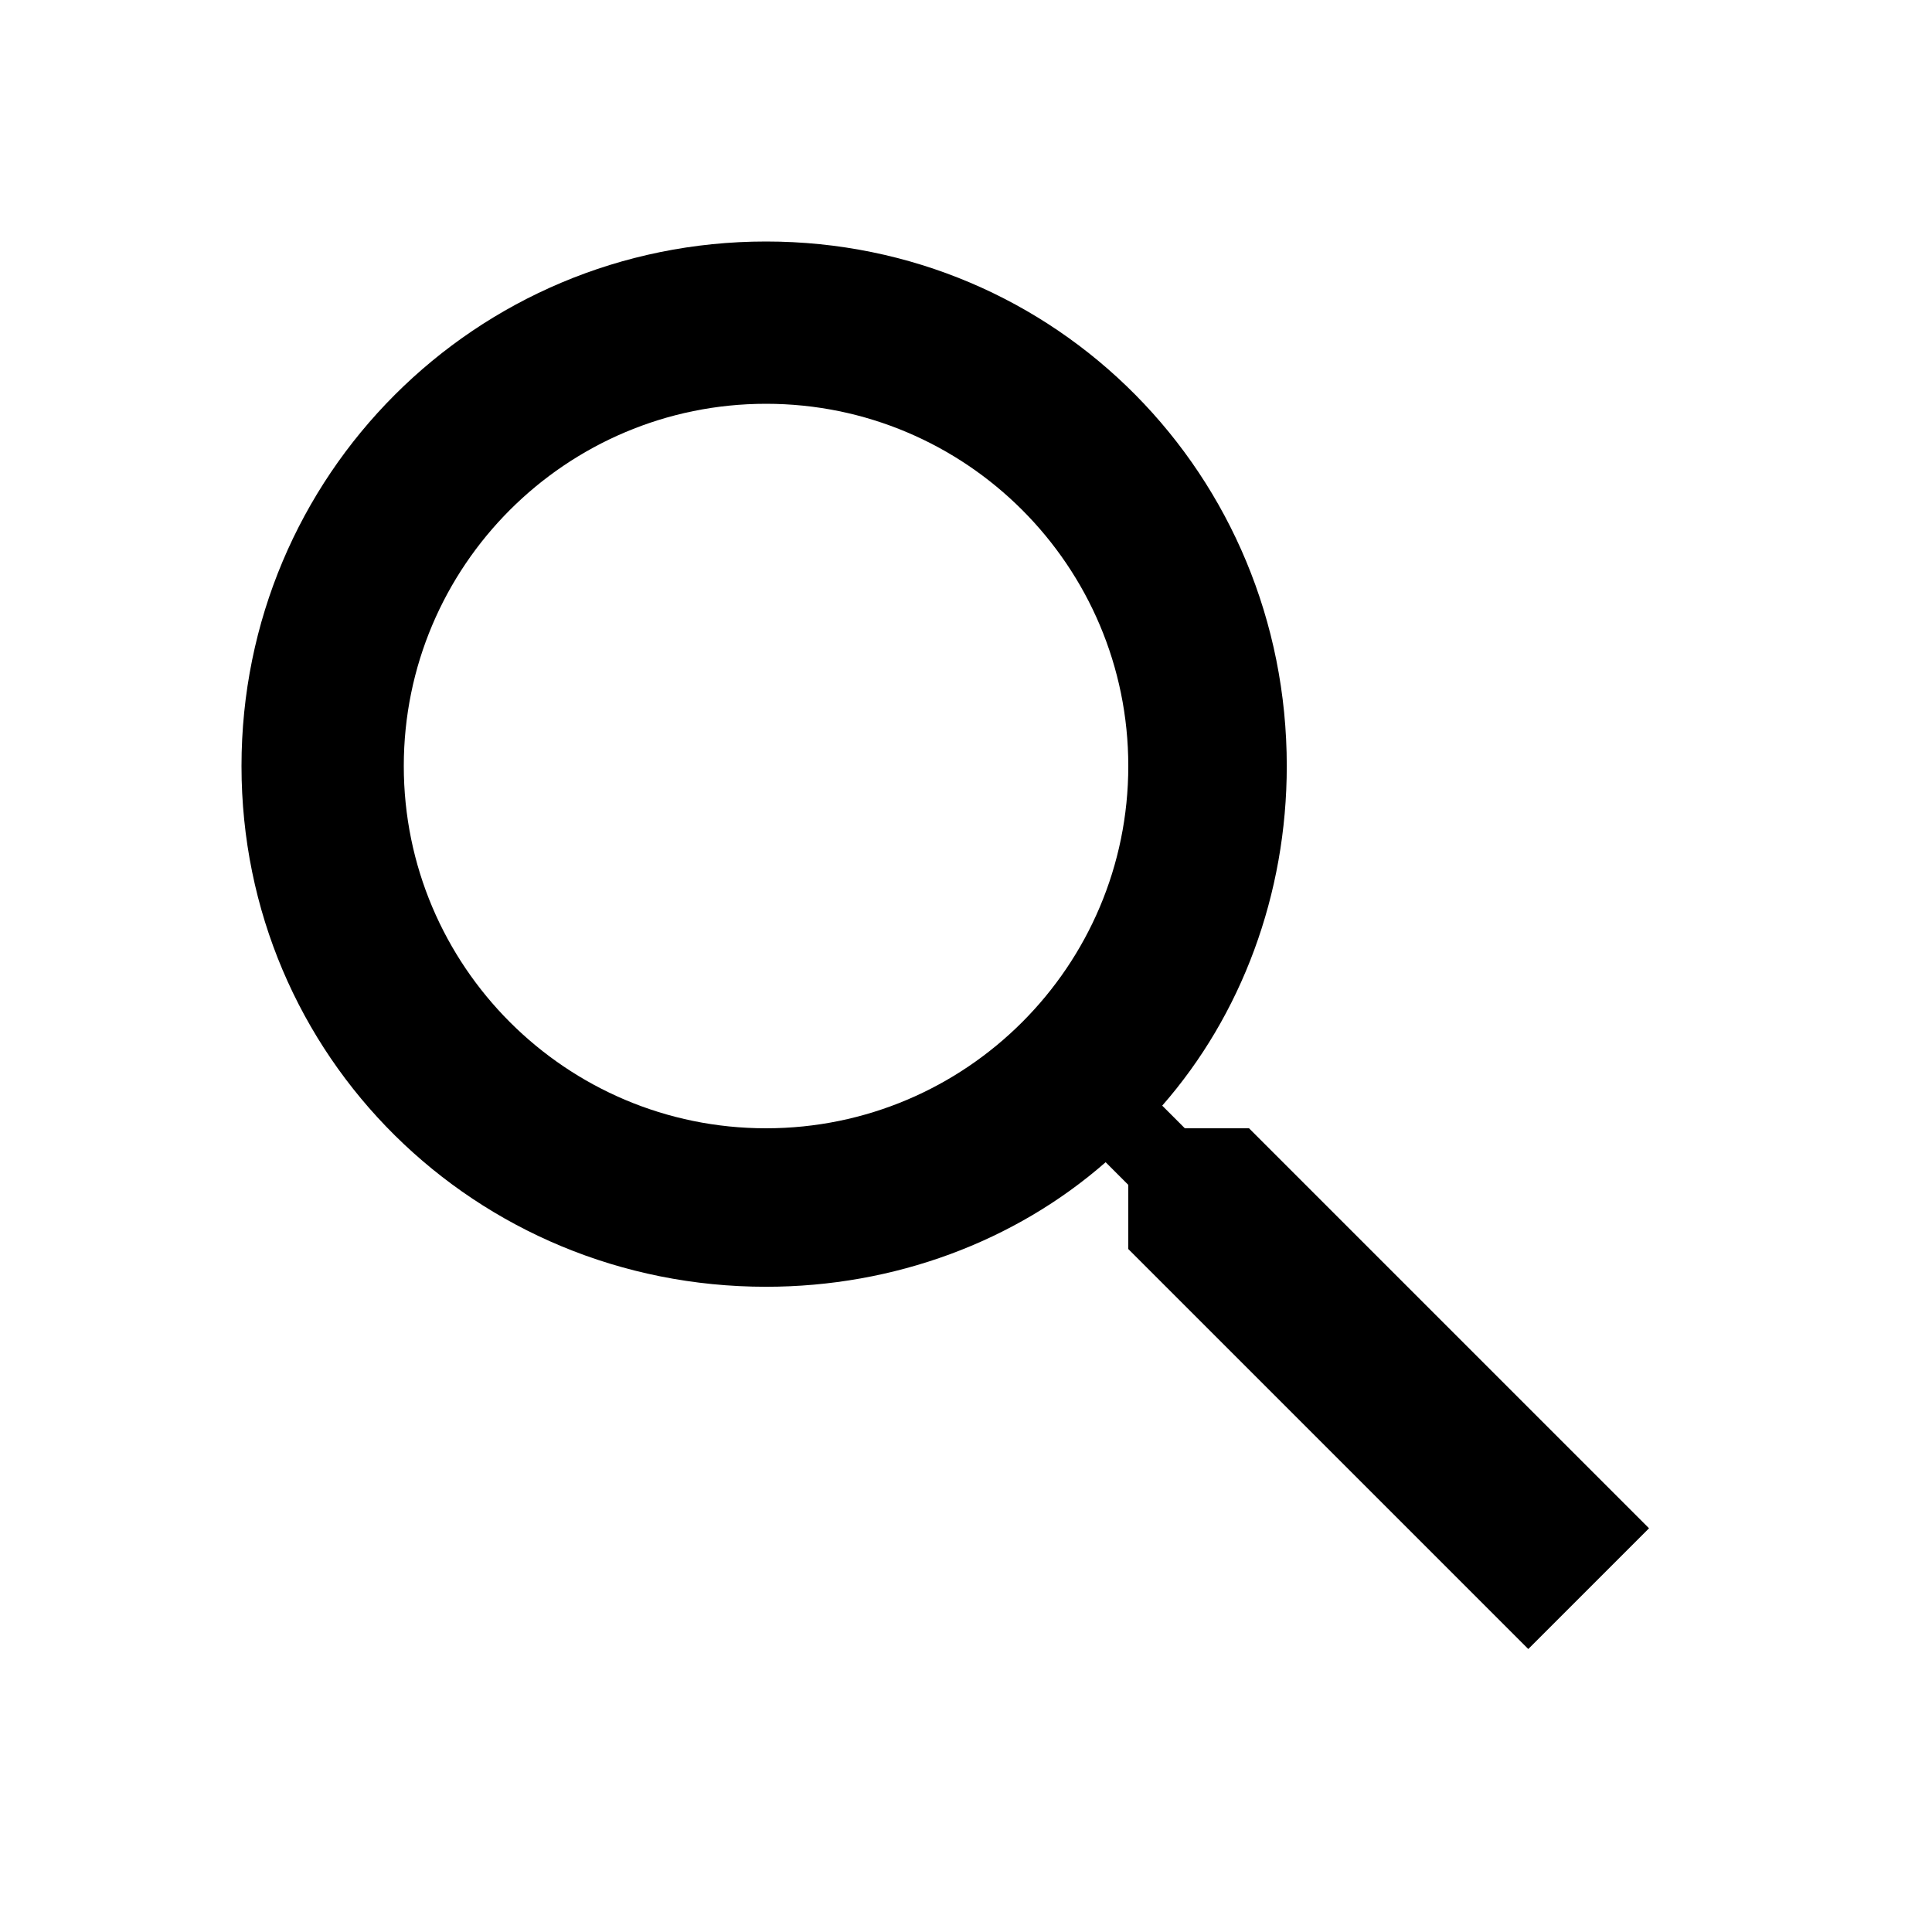
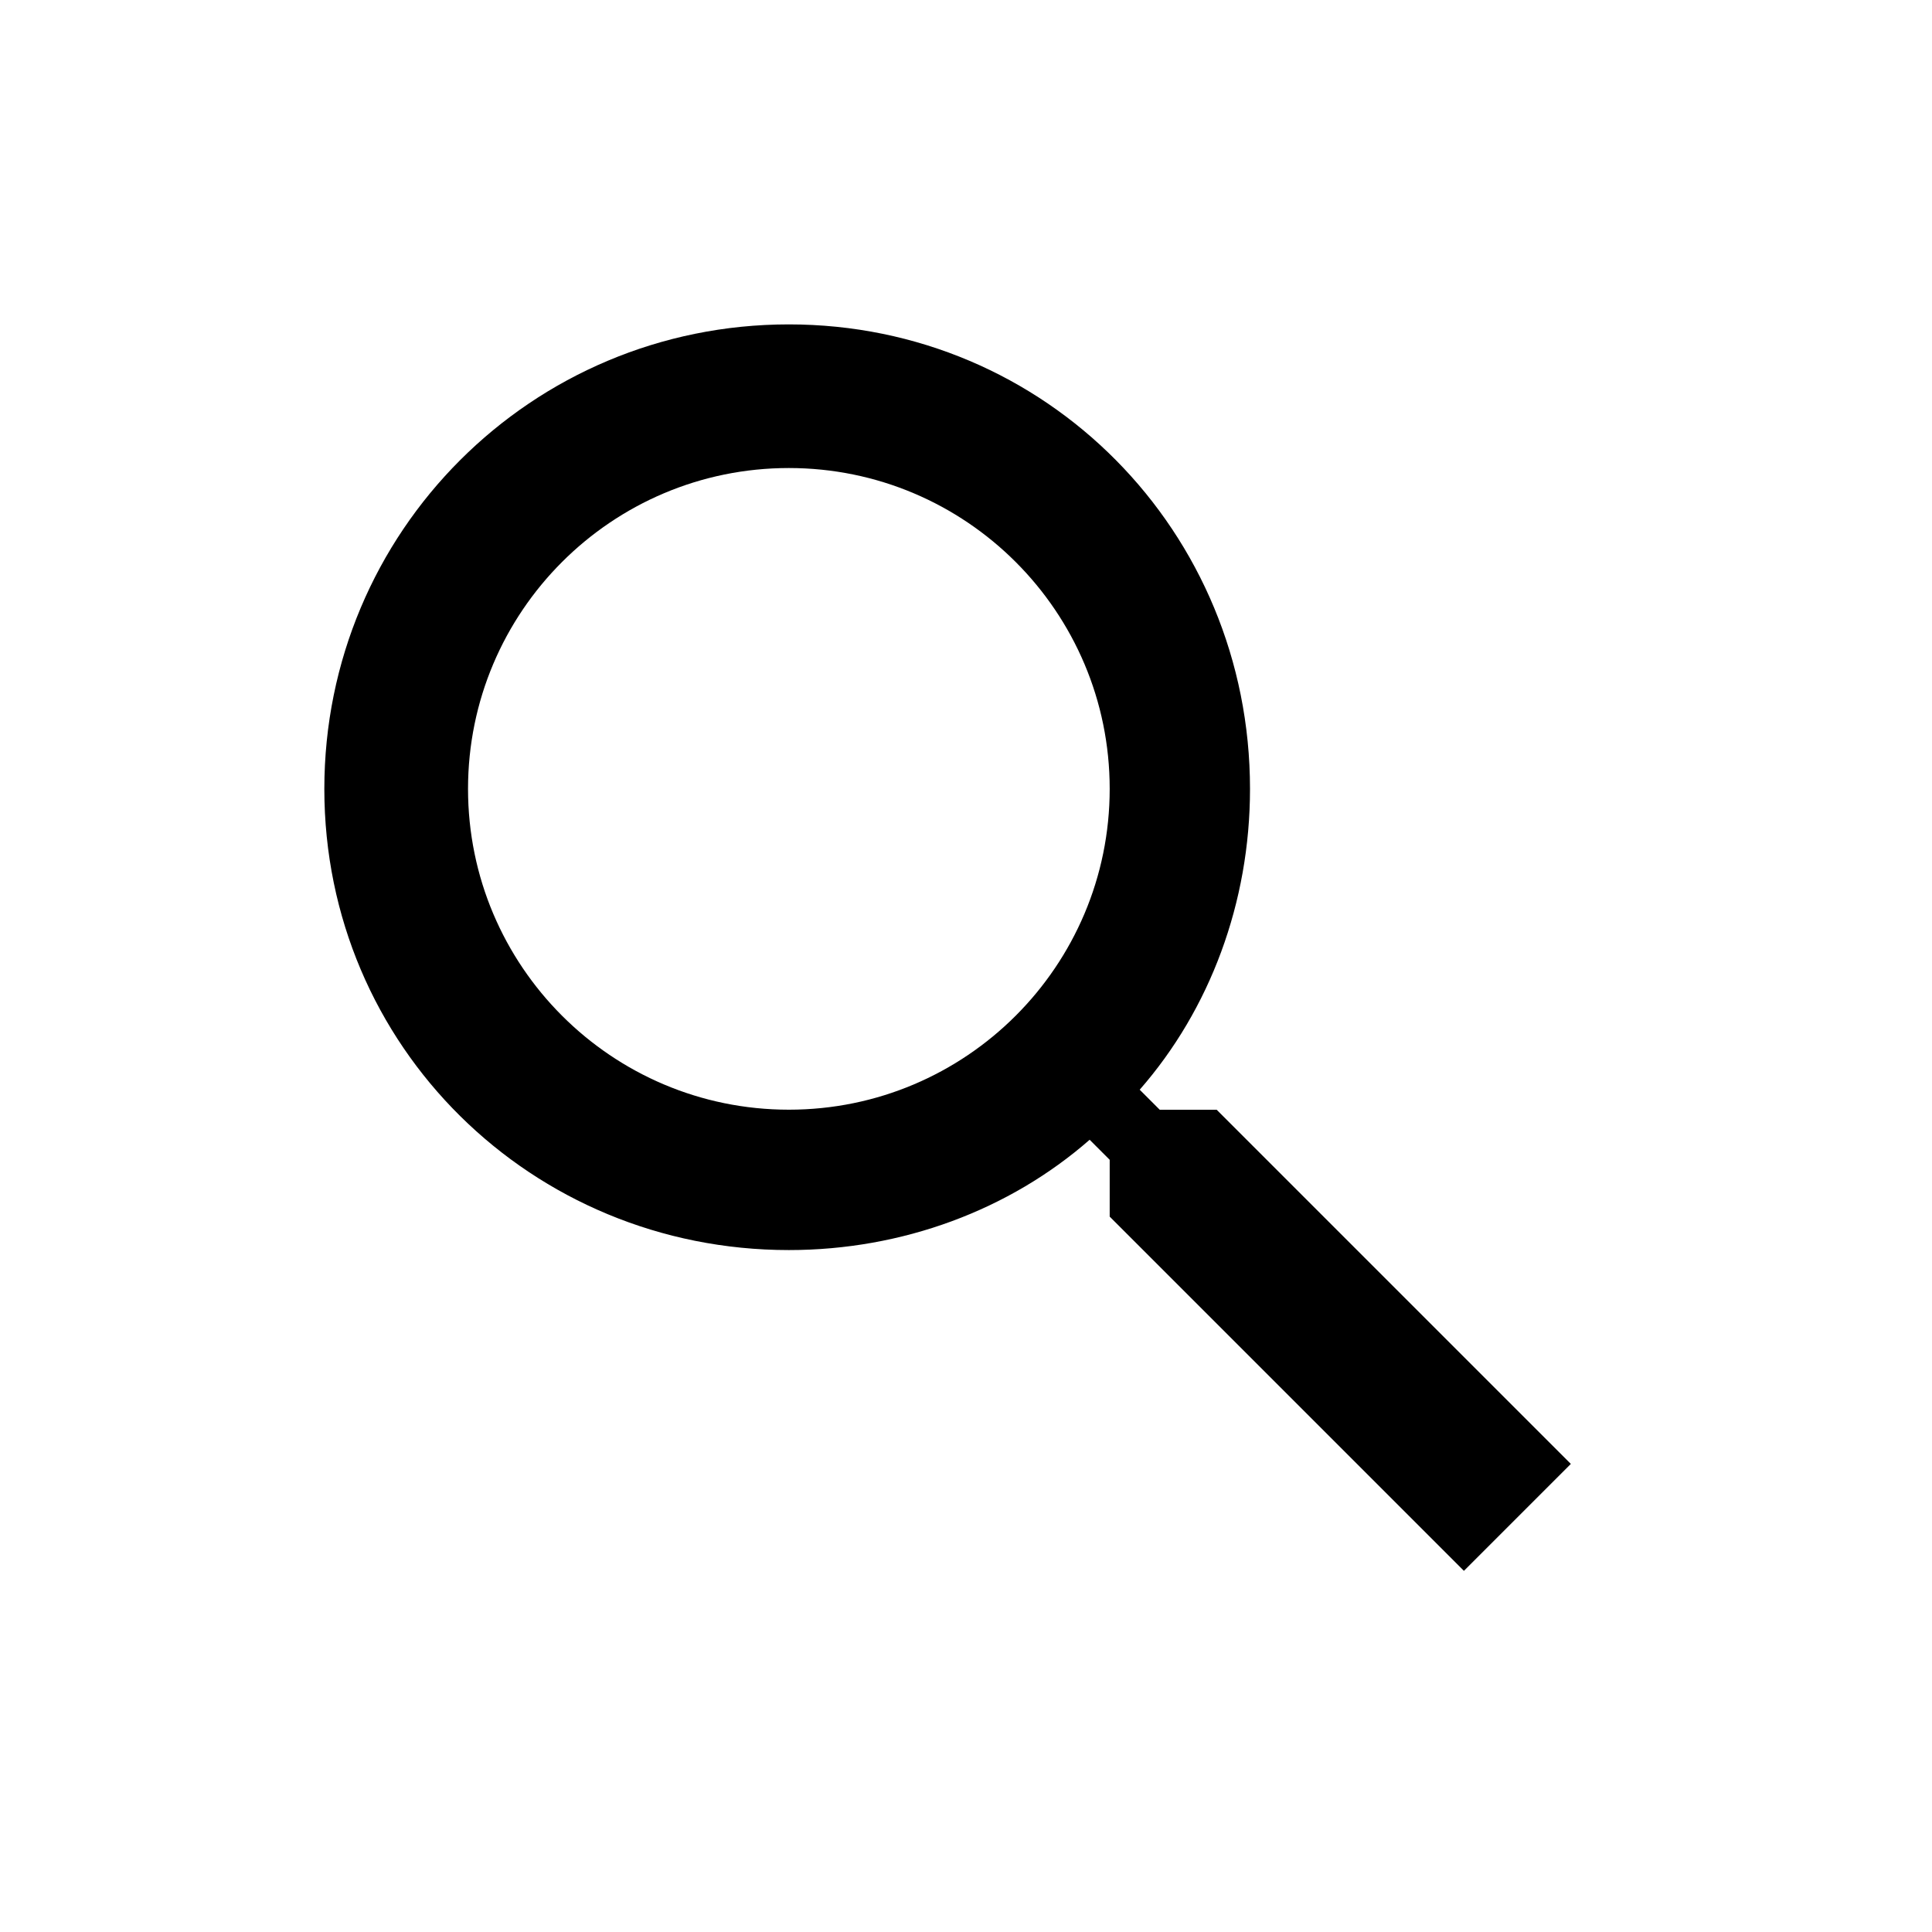
<svg xmlns="http://www.w3.org/2000/svg" version="1.1" width="32" height="32" viewBox="0 0 32 32">
-   <path d="M12.688 18.688c3.313 0 6-2.688 6-6s-2.688-6-6-6-6 2.688-6 6 2.688 6 6 6zM20.688 18.688l6.625 6.625-2 2-6.625-6.625v-1.063l-0.375-0.375c-1.5 1.313-3.5 2.063-5.625 2.063-4.813 0-8.688-3.813-8.688-8.625s3.875-8.688 8.688-8.688 8.625 3.875 8.625 8.688c0 2.125-0.75 4.125-2.063 5.625l0.375 0.375h1.063z" />
+   <path d="M13.066 18.38c2.934 0 5.314-2.38 5.314-5.314s-2.38-5.314-5.314-5.314-5.314 2.38-5.314 5.314 2.38 5.314 5.314 5.314zM20.151 18.38l5.867 5.867-1.771 1.771-5.867-5.867v-0.941l-0.332-0.332c-1.328 1.162-3.1 1.827-4.982 1.827-4.262 0-7.694-3.376-7.694-7.638s3.432-7.694 7.694-7.694 7.638 3.432 7.638 7.694c0 1.882-0.664 3.653-1.827 4.982l0.332 0.332h0.941z" />
</svg>
